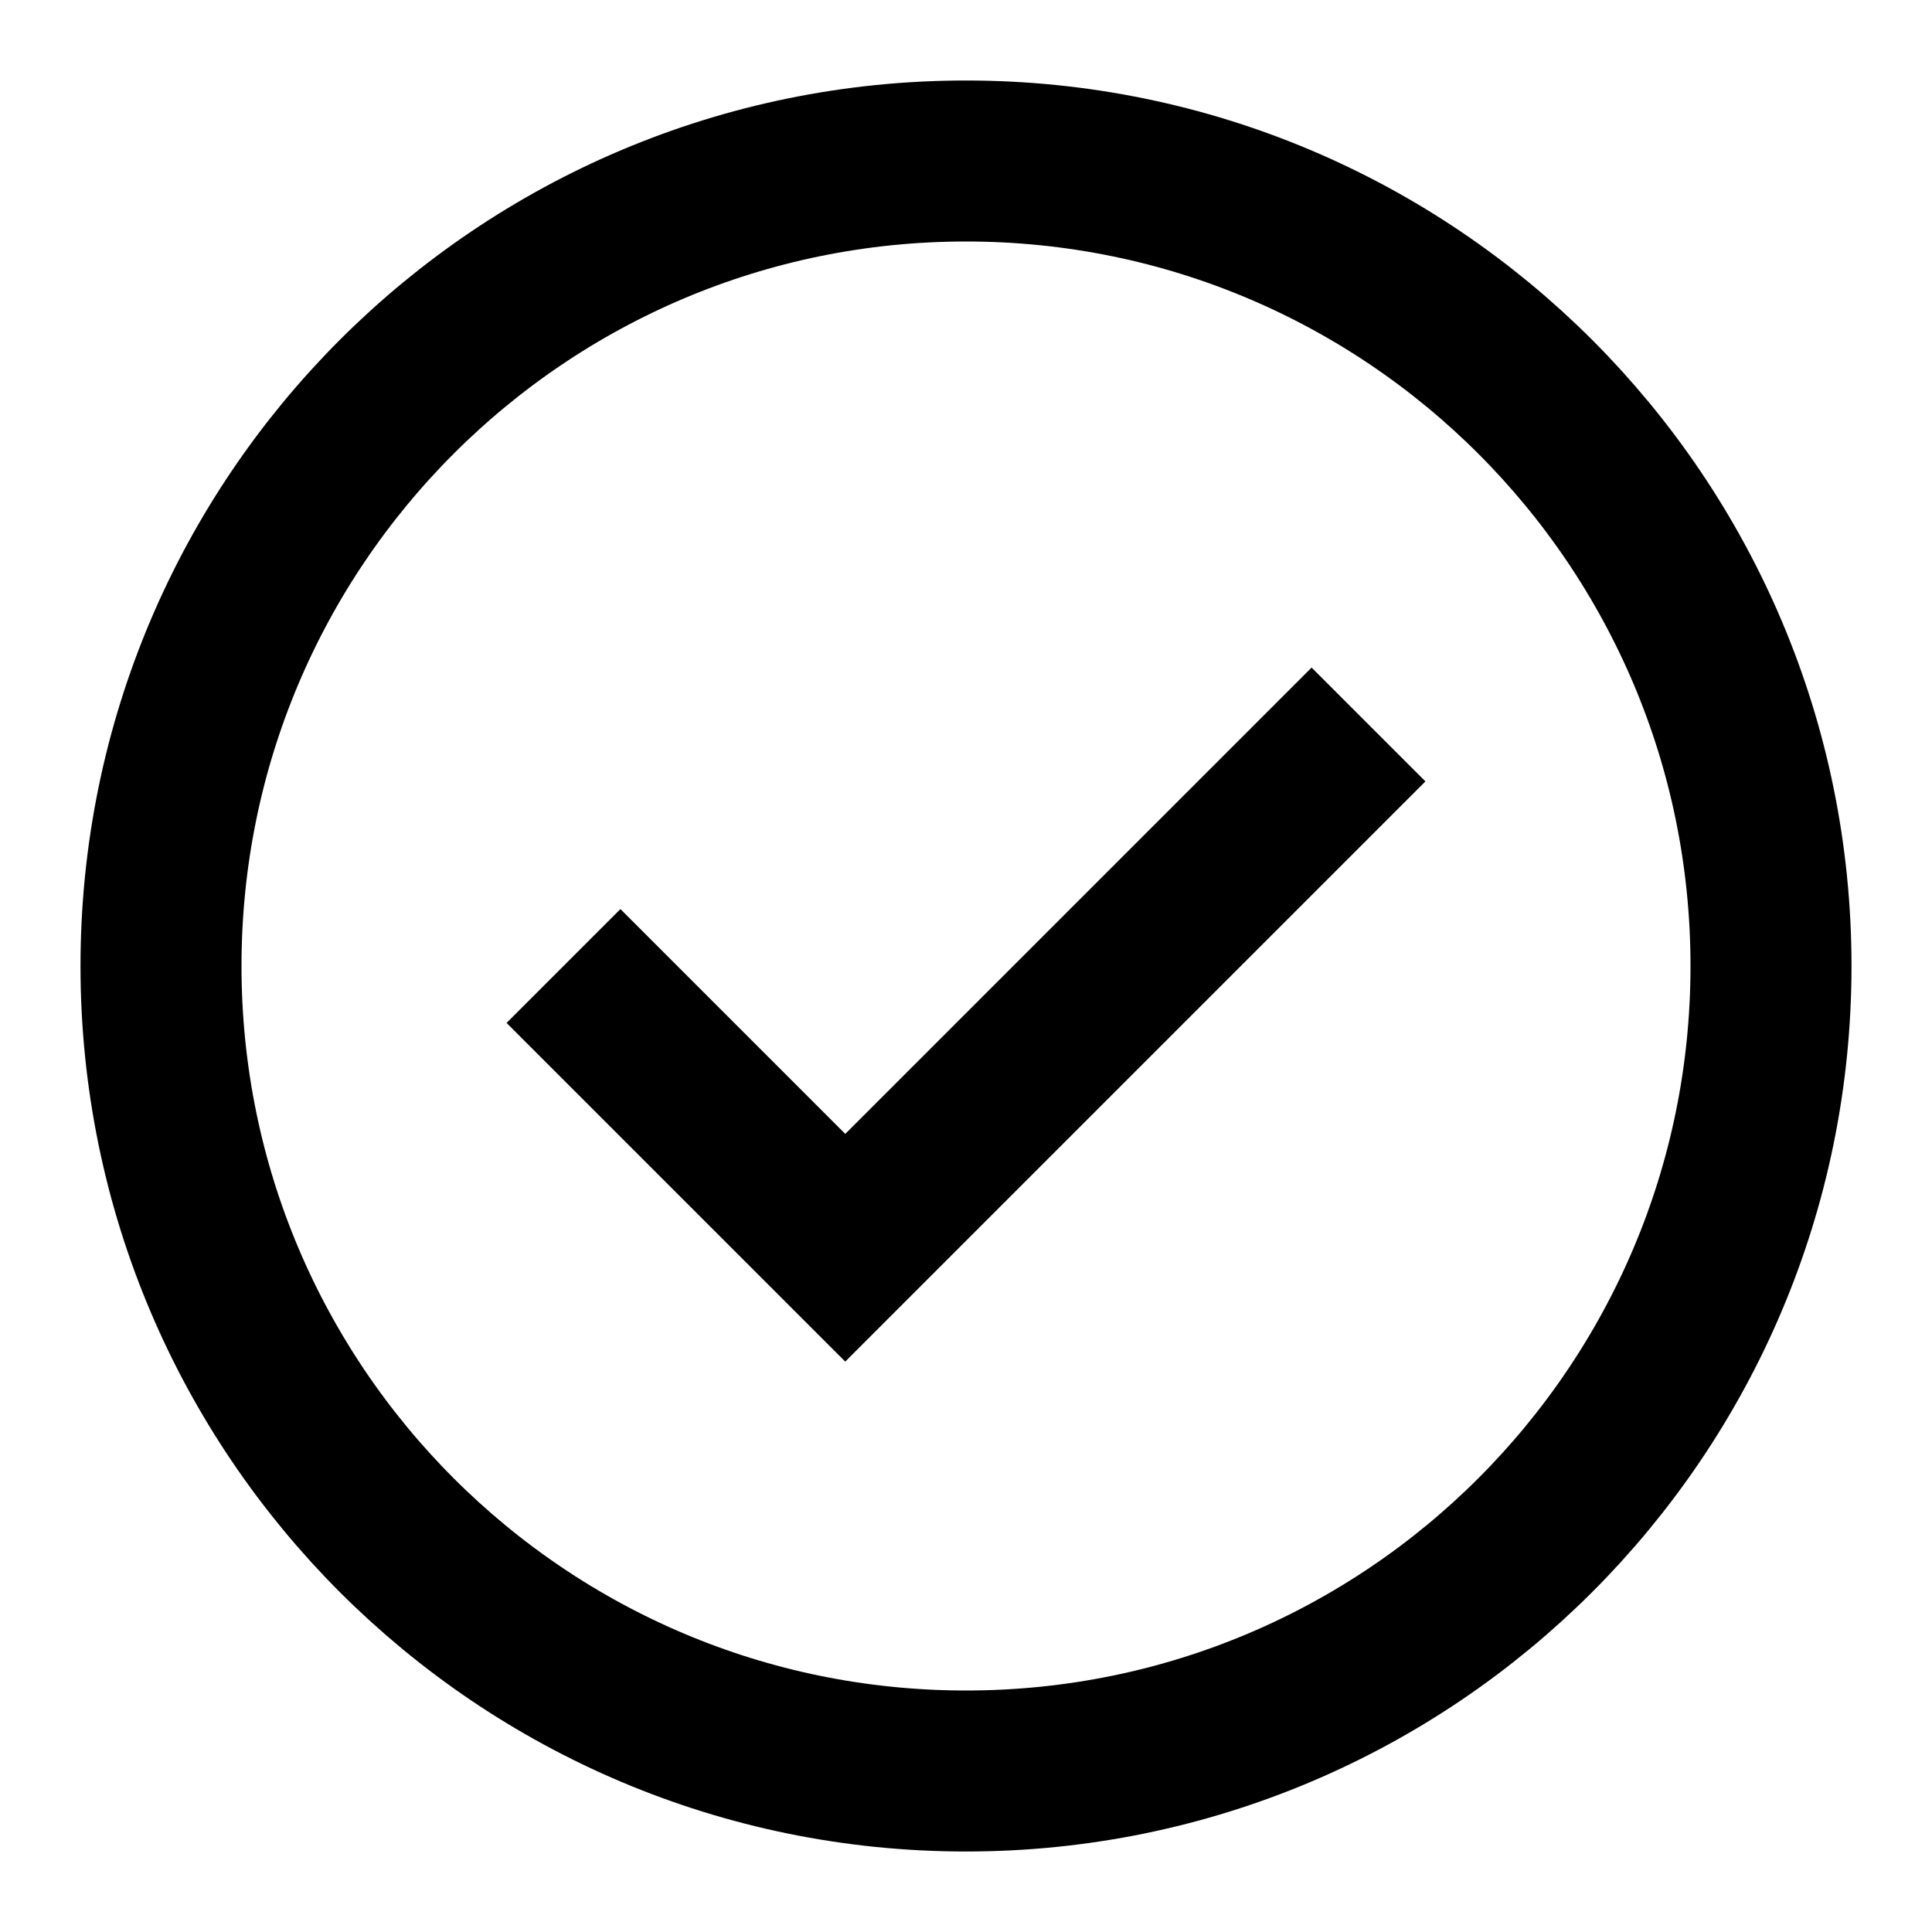
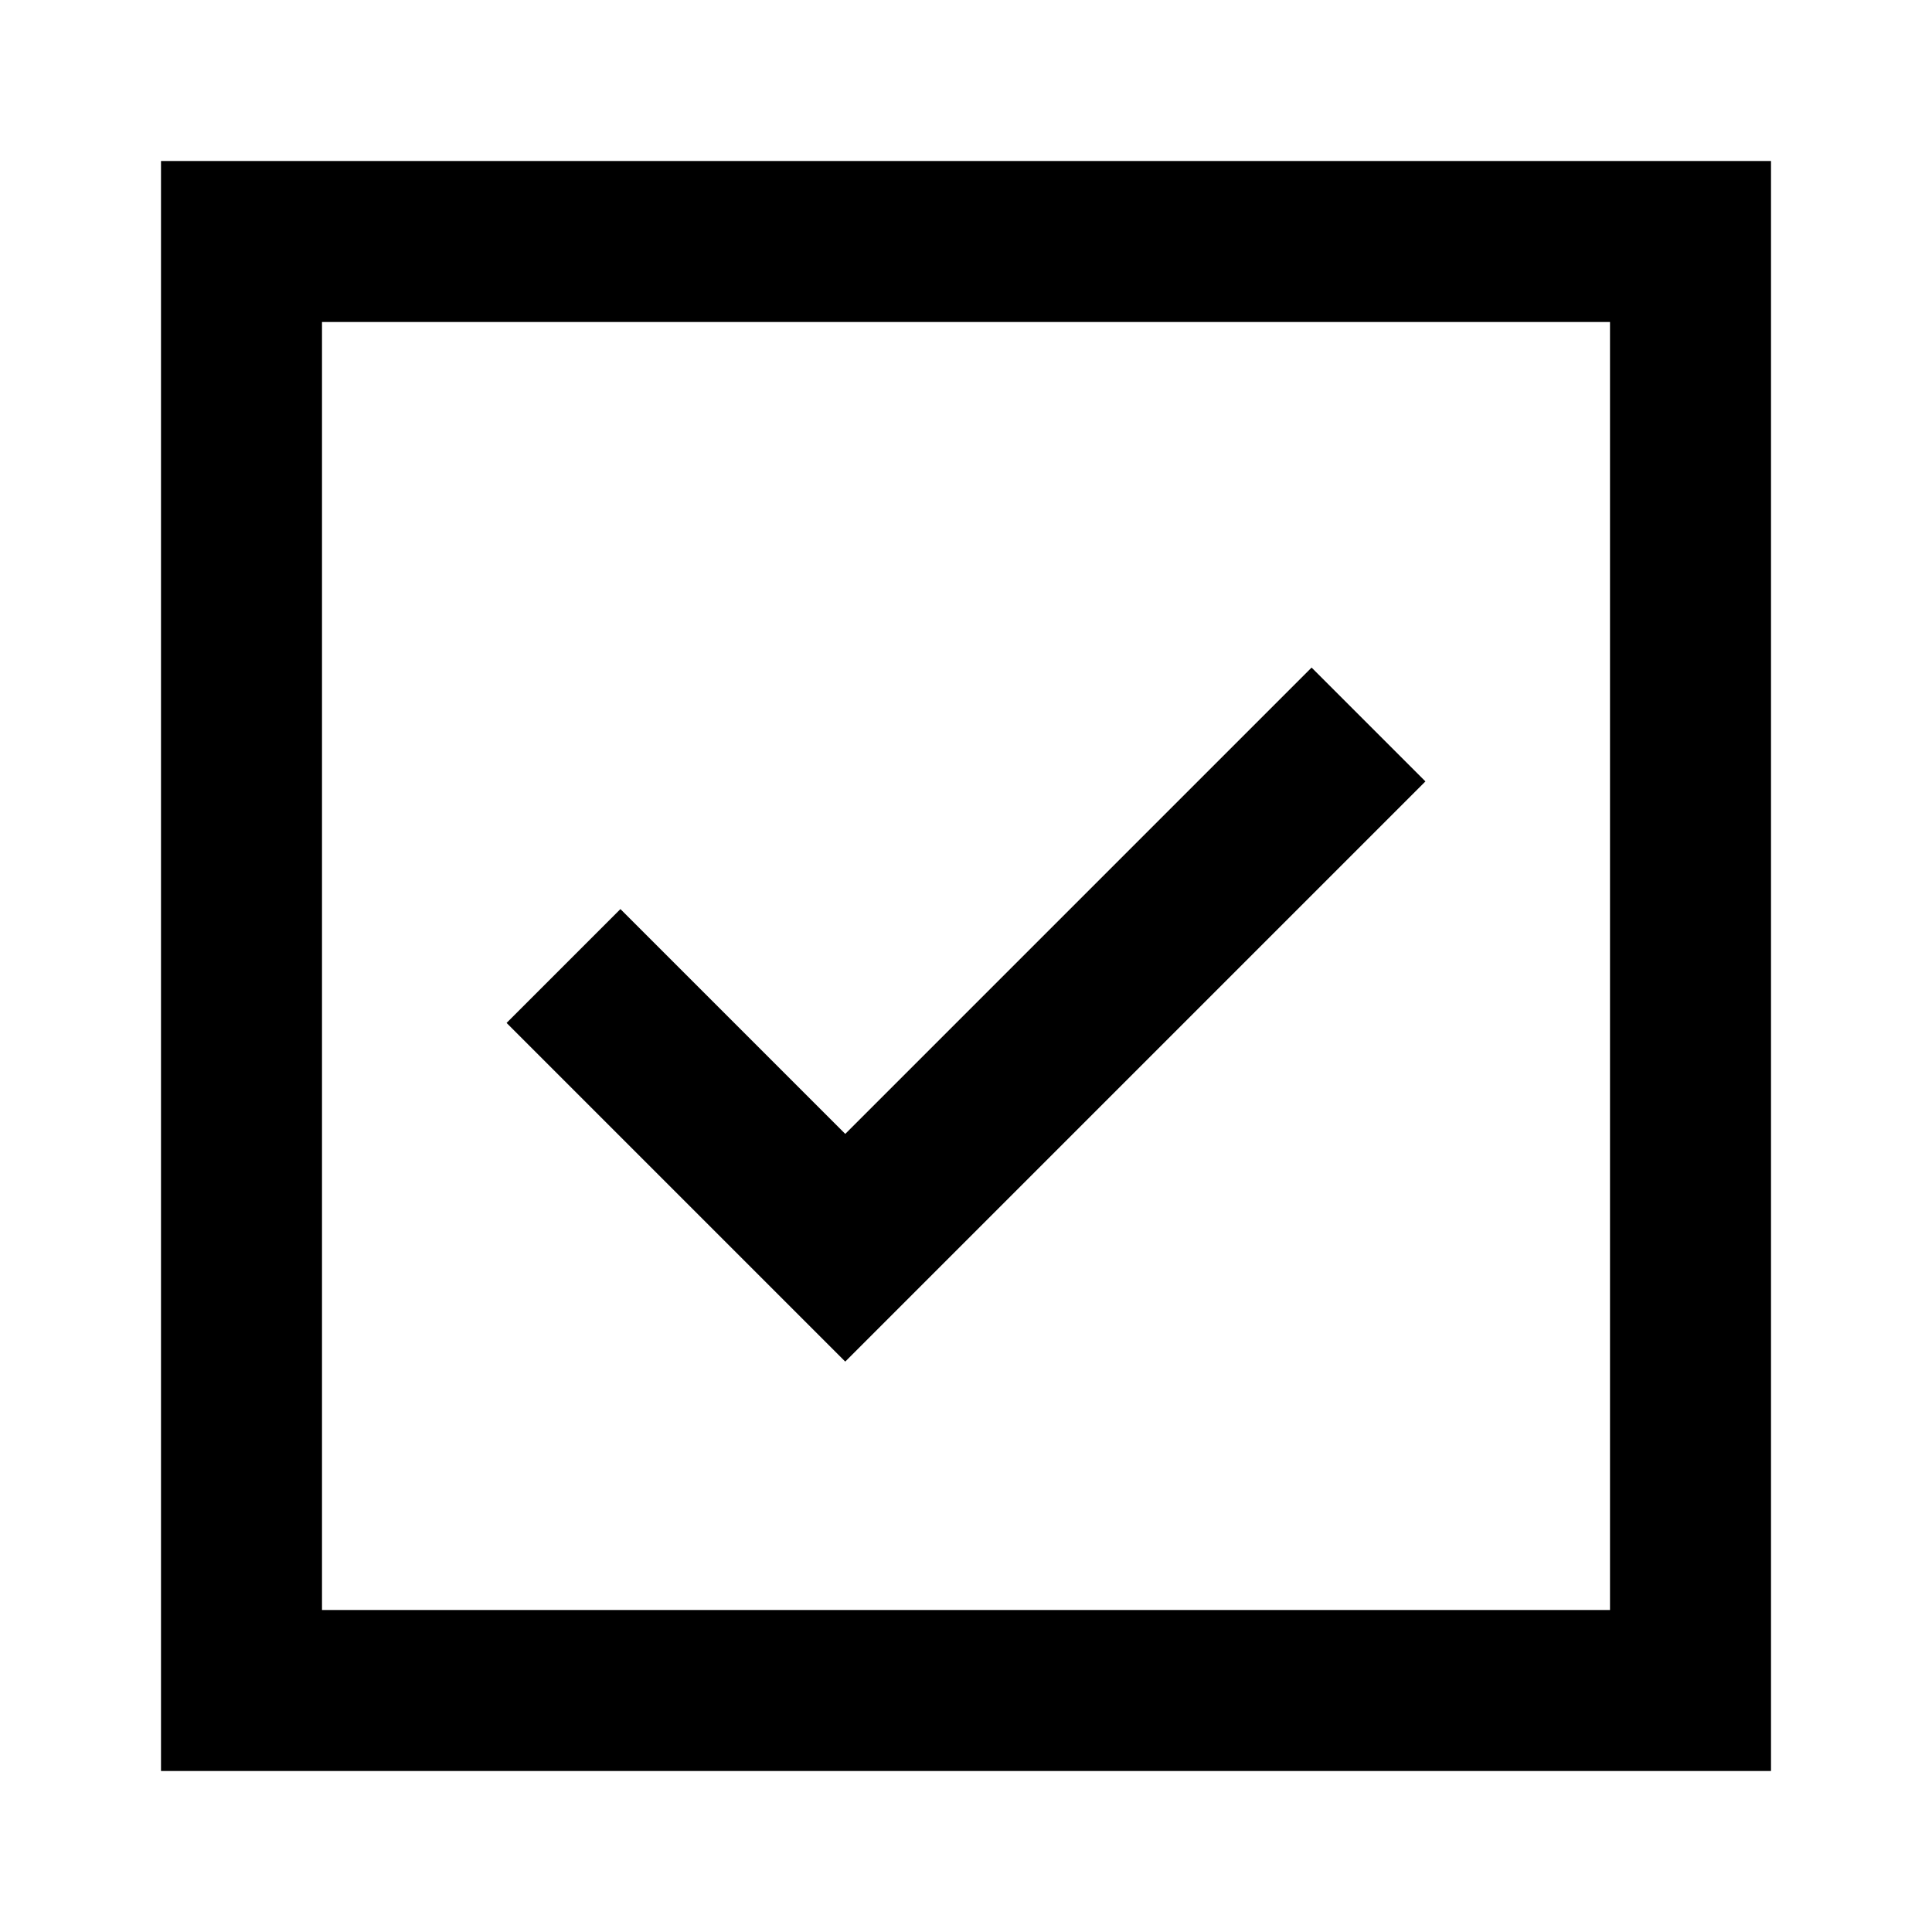
<svg xmlns="http://www.w3.org/2000/svg" width="24" height="24" viewBox="0 0 24 24" fill="none" stroke="currentColor" stroke-width="2" stroke-linecap="butt" stroke-linejoin="miter">
-   <circle cx="12" cy="12" r="10" />
+   <path d="M3 3h18v18H3z" />
  <path d="m7 12 3.5 3.5L17 9" />
</svg>
